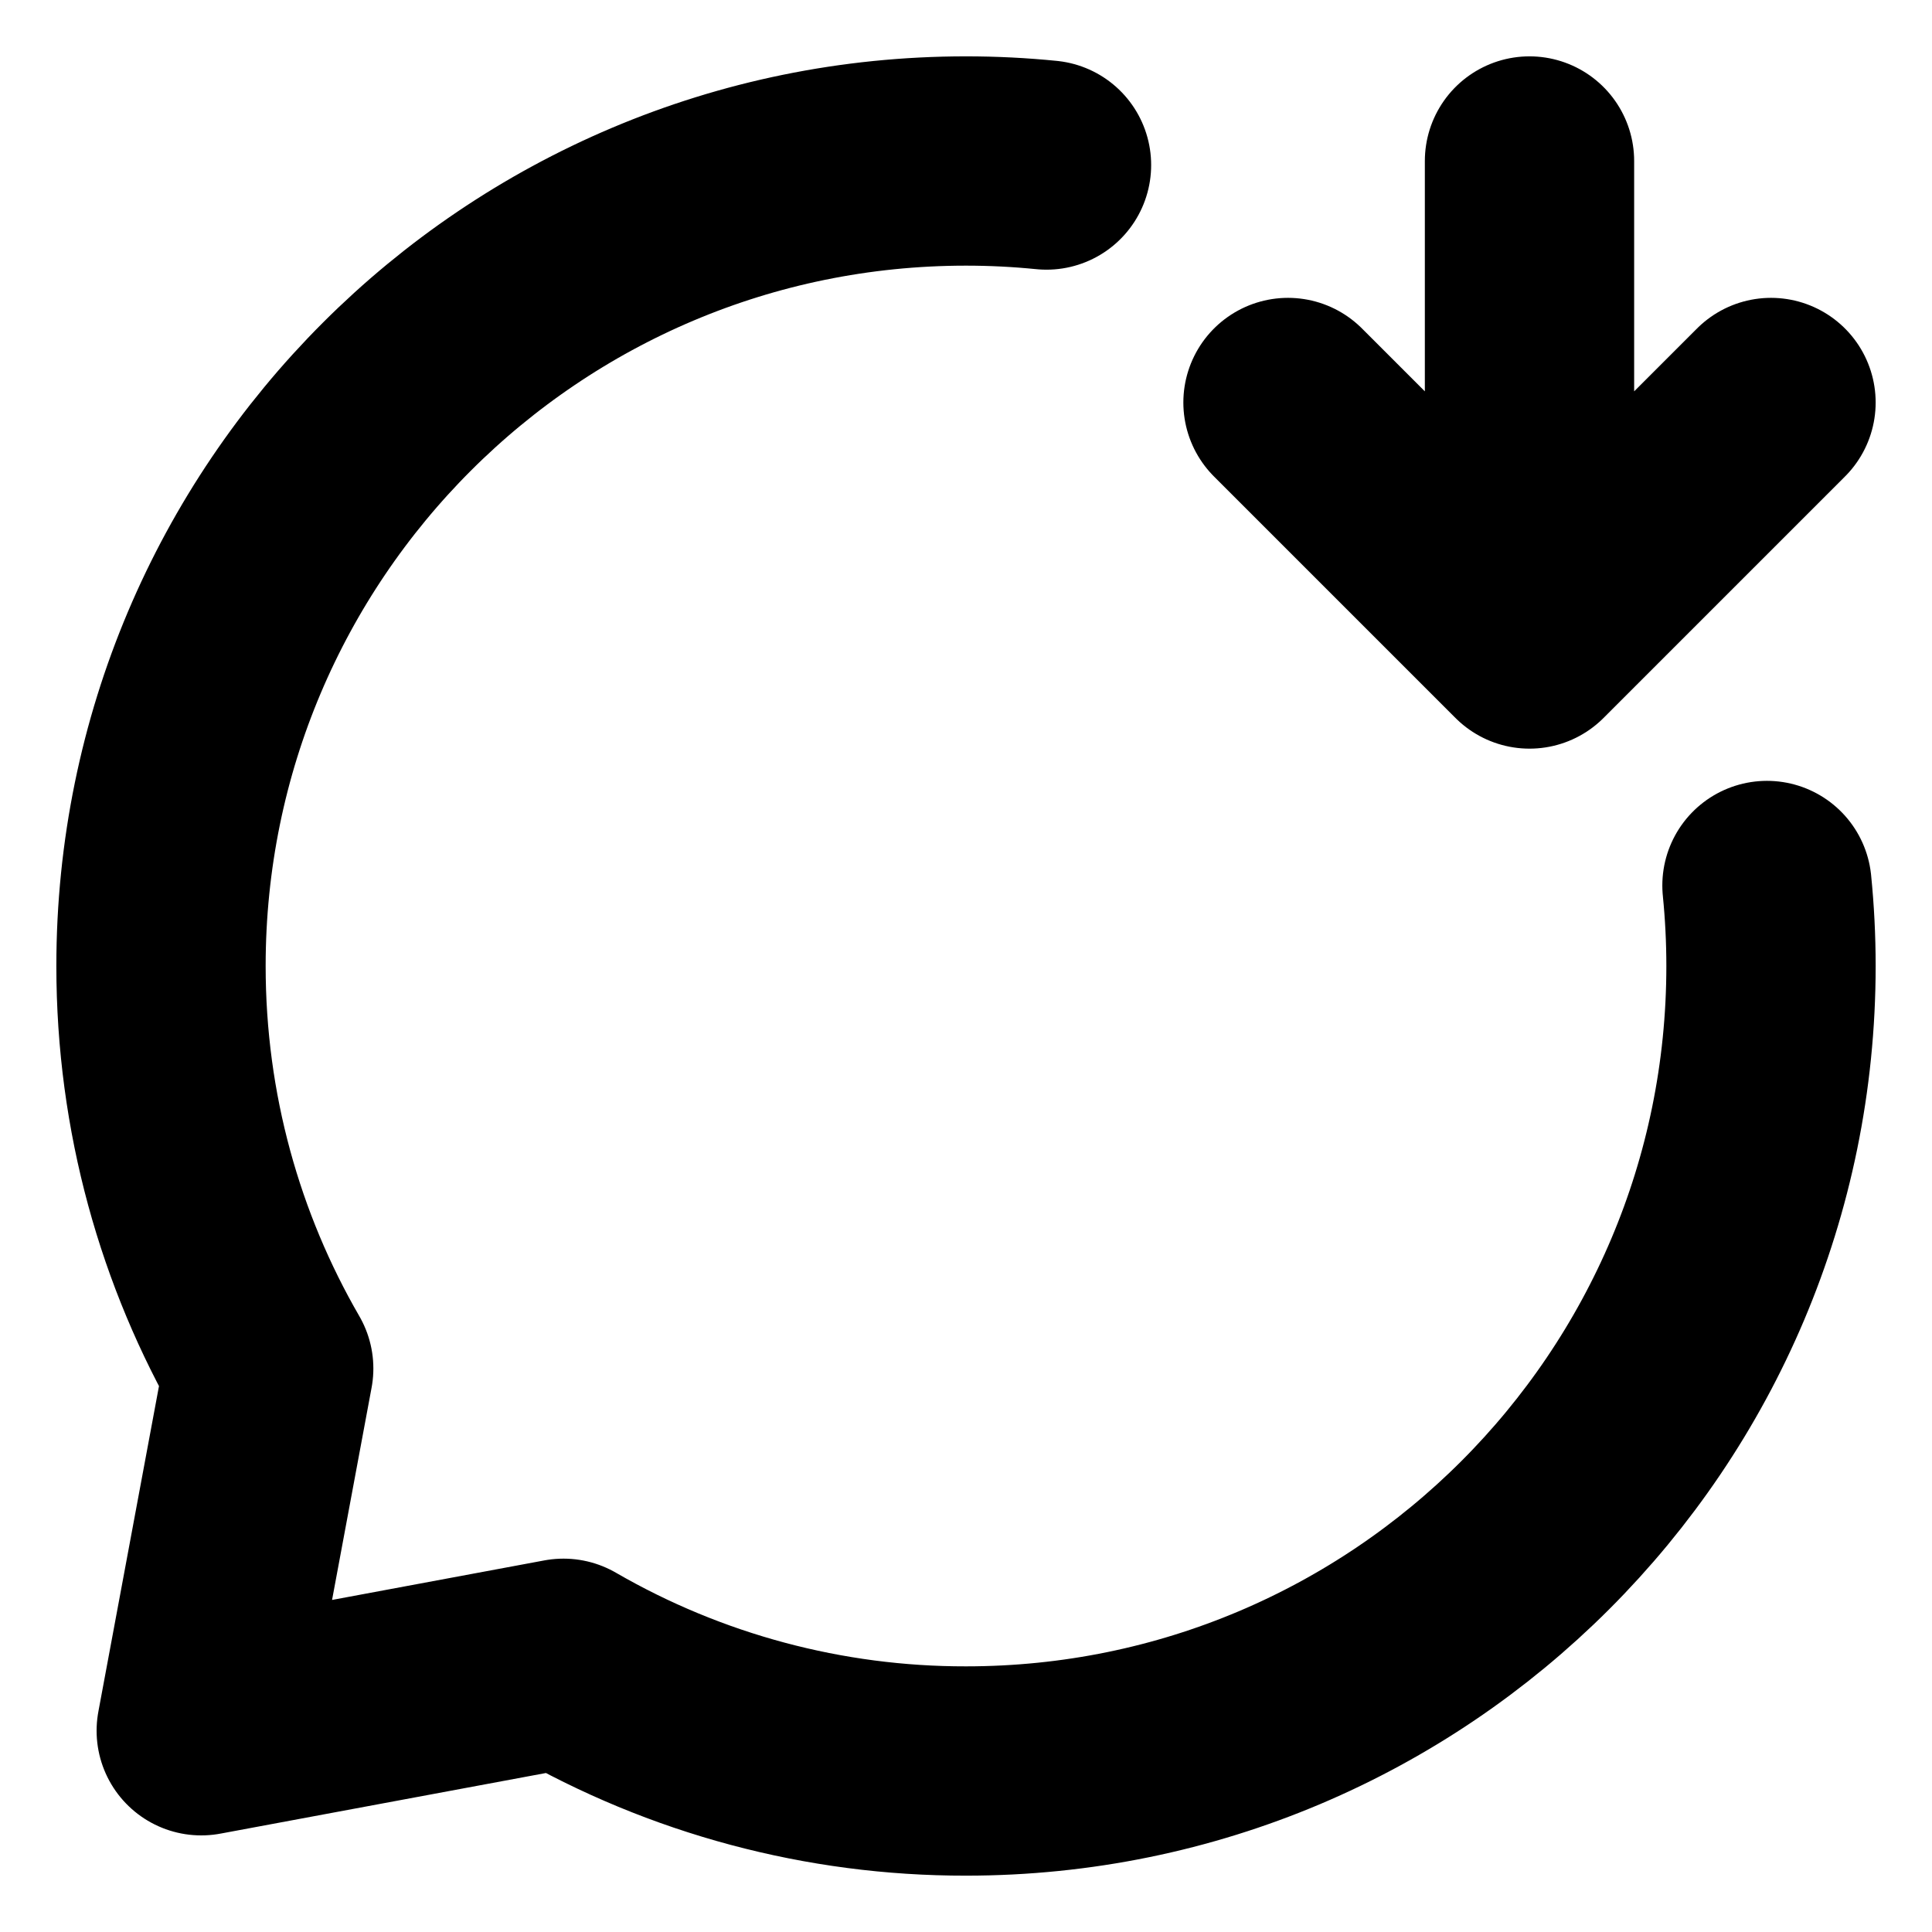
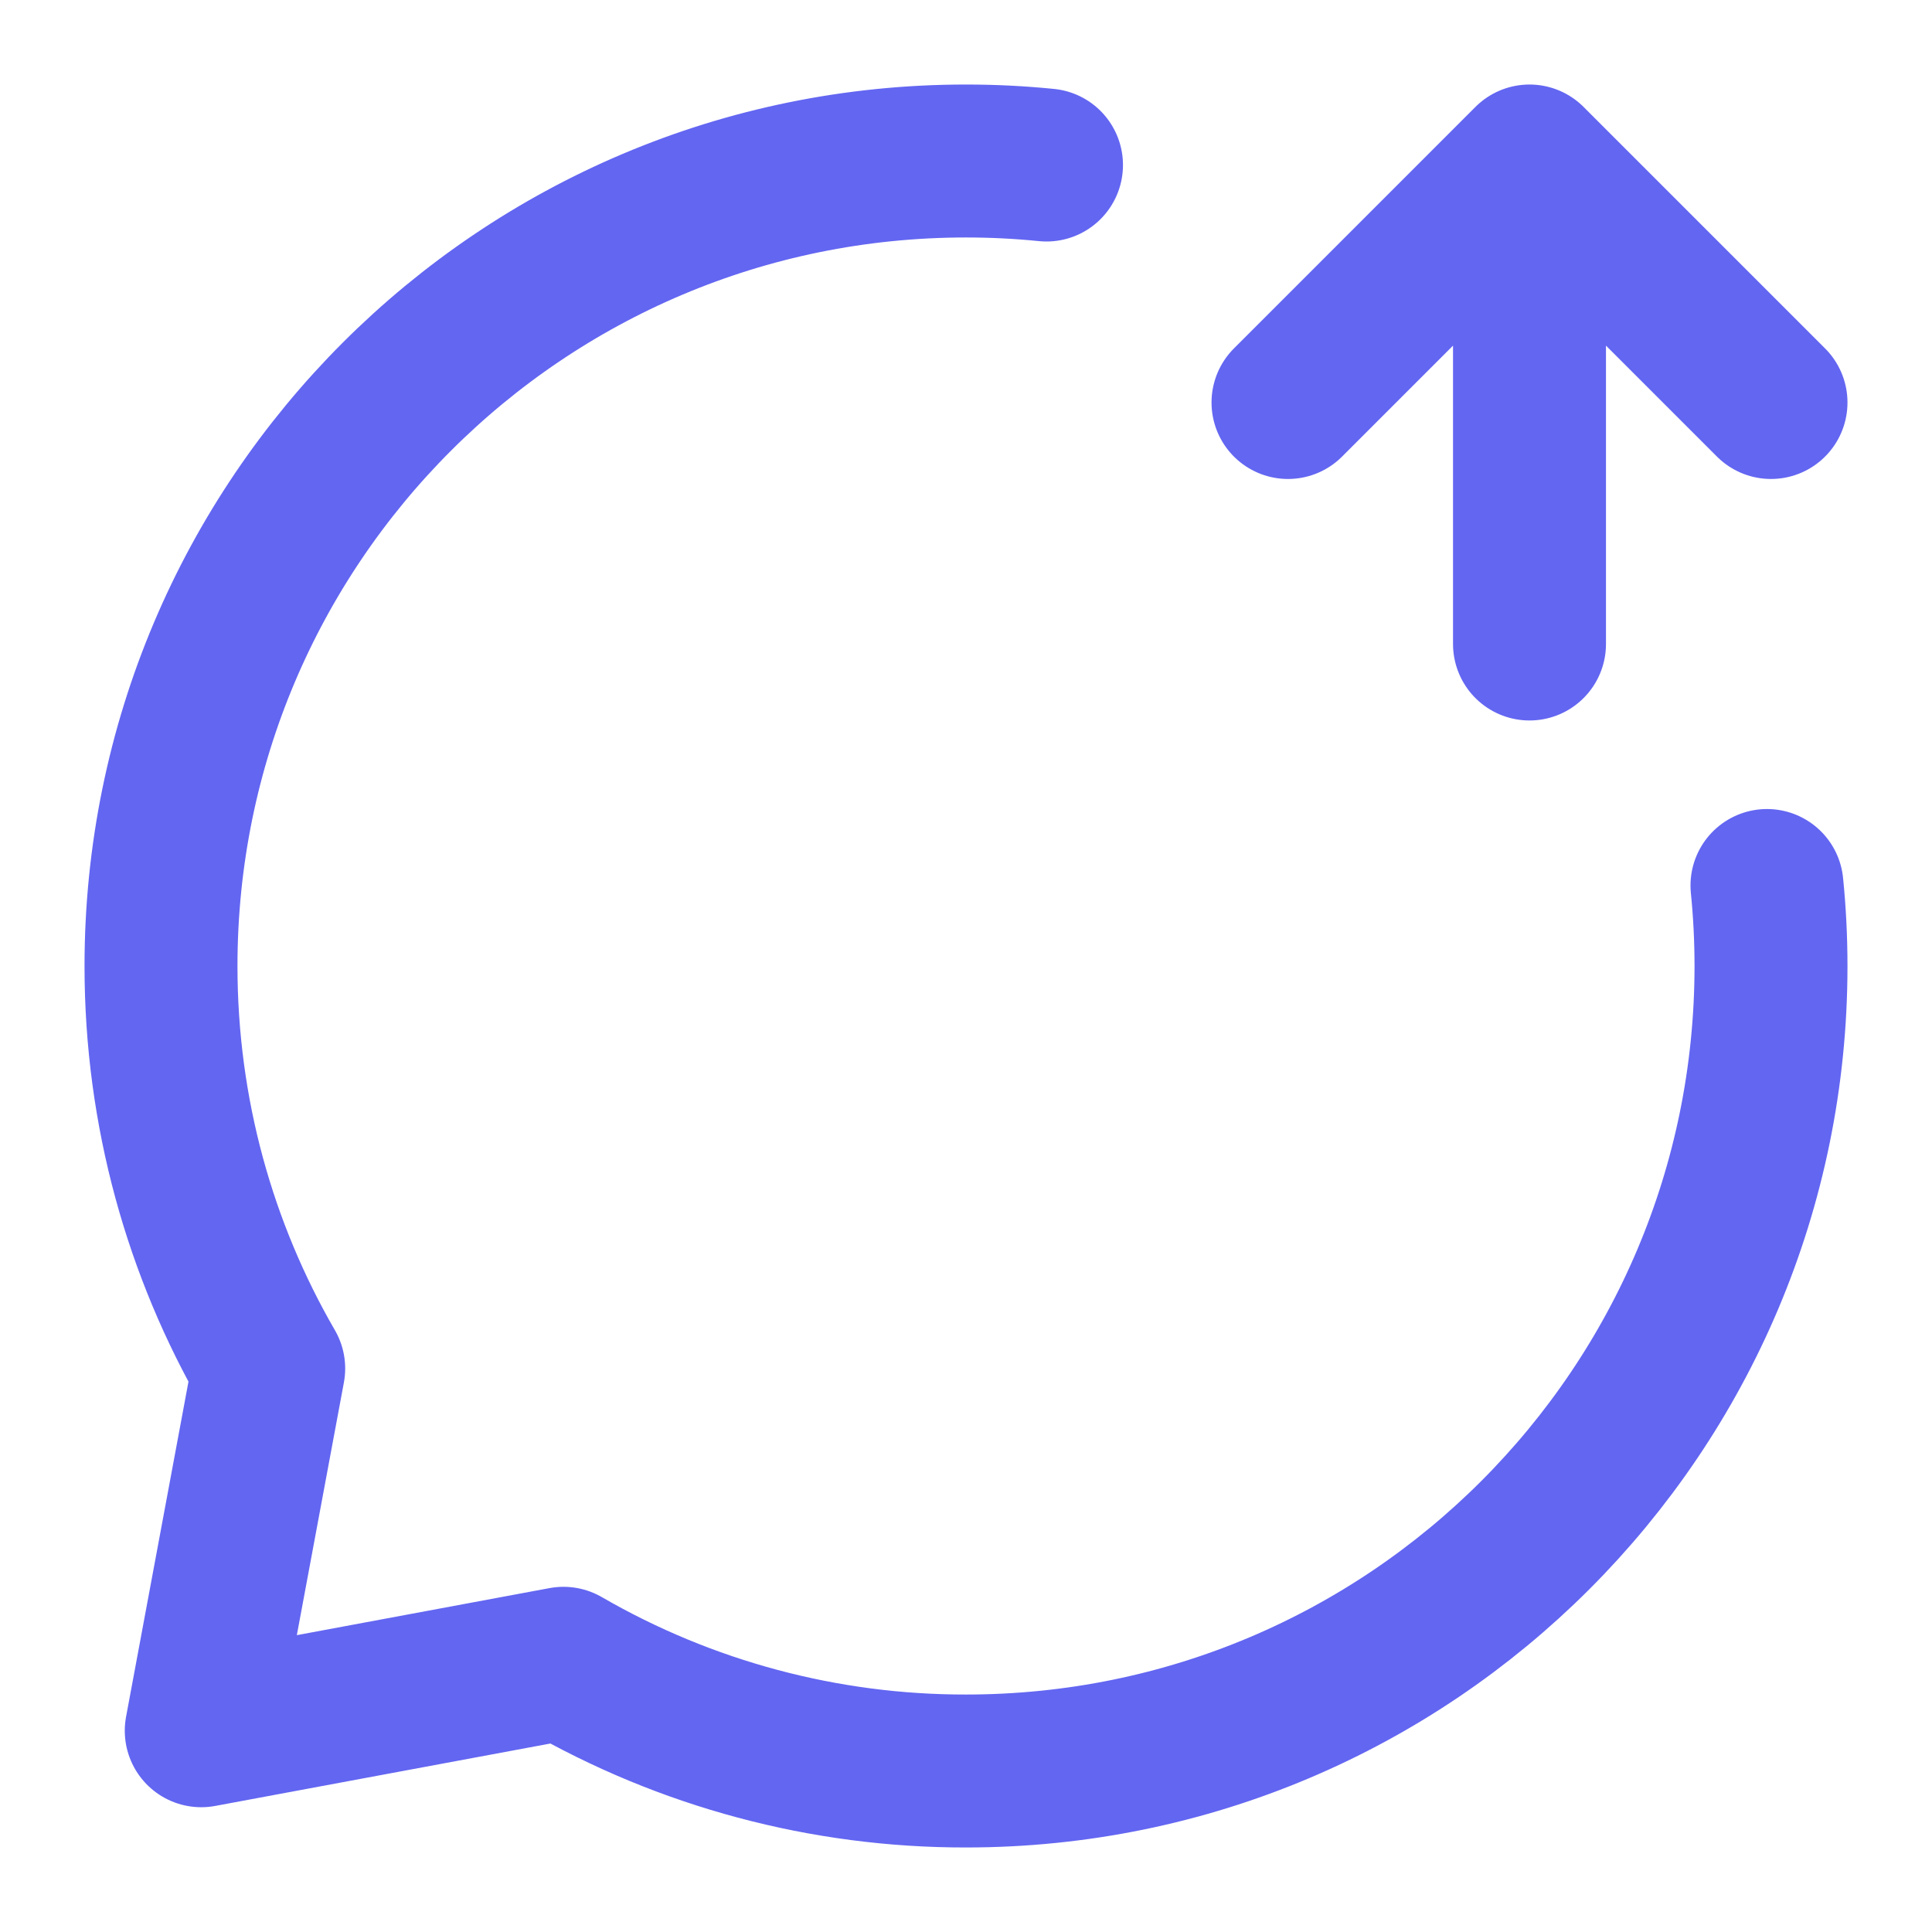
- <svg xmlns="http://www.w3.org/2000/svg" width="64px" height="64px" stroke-width="2.6" viewBox="0 0 24 24" fill="none" color="#000000">
-   <path d="M19 2v6m0 0l3-3m-3 3l-3-3M13 2.05c-.329-.033-.662-.05-1-.05C6.477 2 2 6.477 2 12c0 1.821.487 3.53 1.338 5L2.5 21.5l4.5-.838A9.955 9.955 0 0012 22c5.523 0 10-4.477 10-10 0-.338-.017-.671-.05-1" stroke="#000000" stroke-width="2.6" stroke-linecap="round" stroke-linejoin="round" />
+ <svg xmlns="http://www.w3.org/2000/svg" fill="none" height="64" stroke-width="1.9" viewBox="0 0 24 24" width="64">
+   <path d="m19 8v-6m0 0 3 3m-3-3-3 3m-3-2.95c-.329-.033-.662-.05-1-.05-5.523 0-10 4.477-10 10 0 1.821.487 3.53 1.338 5l-.838 4.5 4.5-.838a9.955 9.955 0 0 0 5 1.338c5.523 0 10-4.477 10-10 0-.338-.017-.671-.05-1" stroke="#6366f1" stroke-linecap="round" stroke-linejoin="round" stroke-width="1.9" />
</svg>
